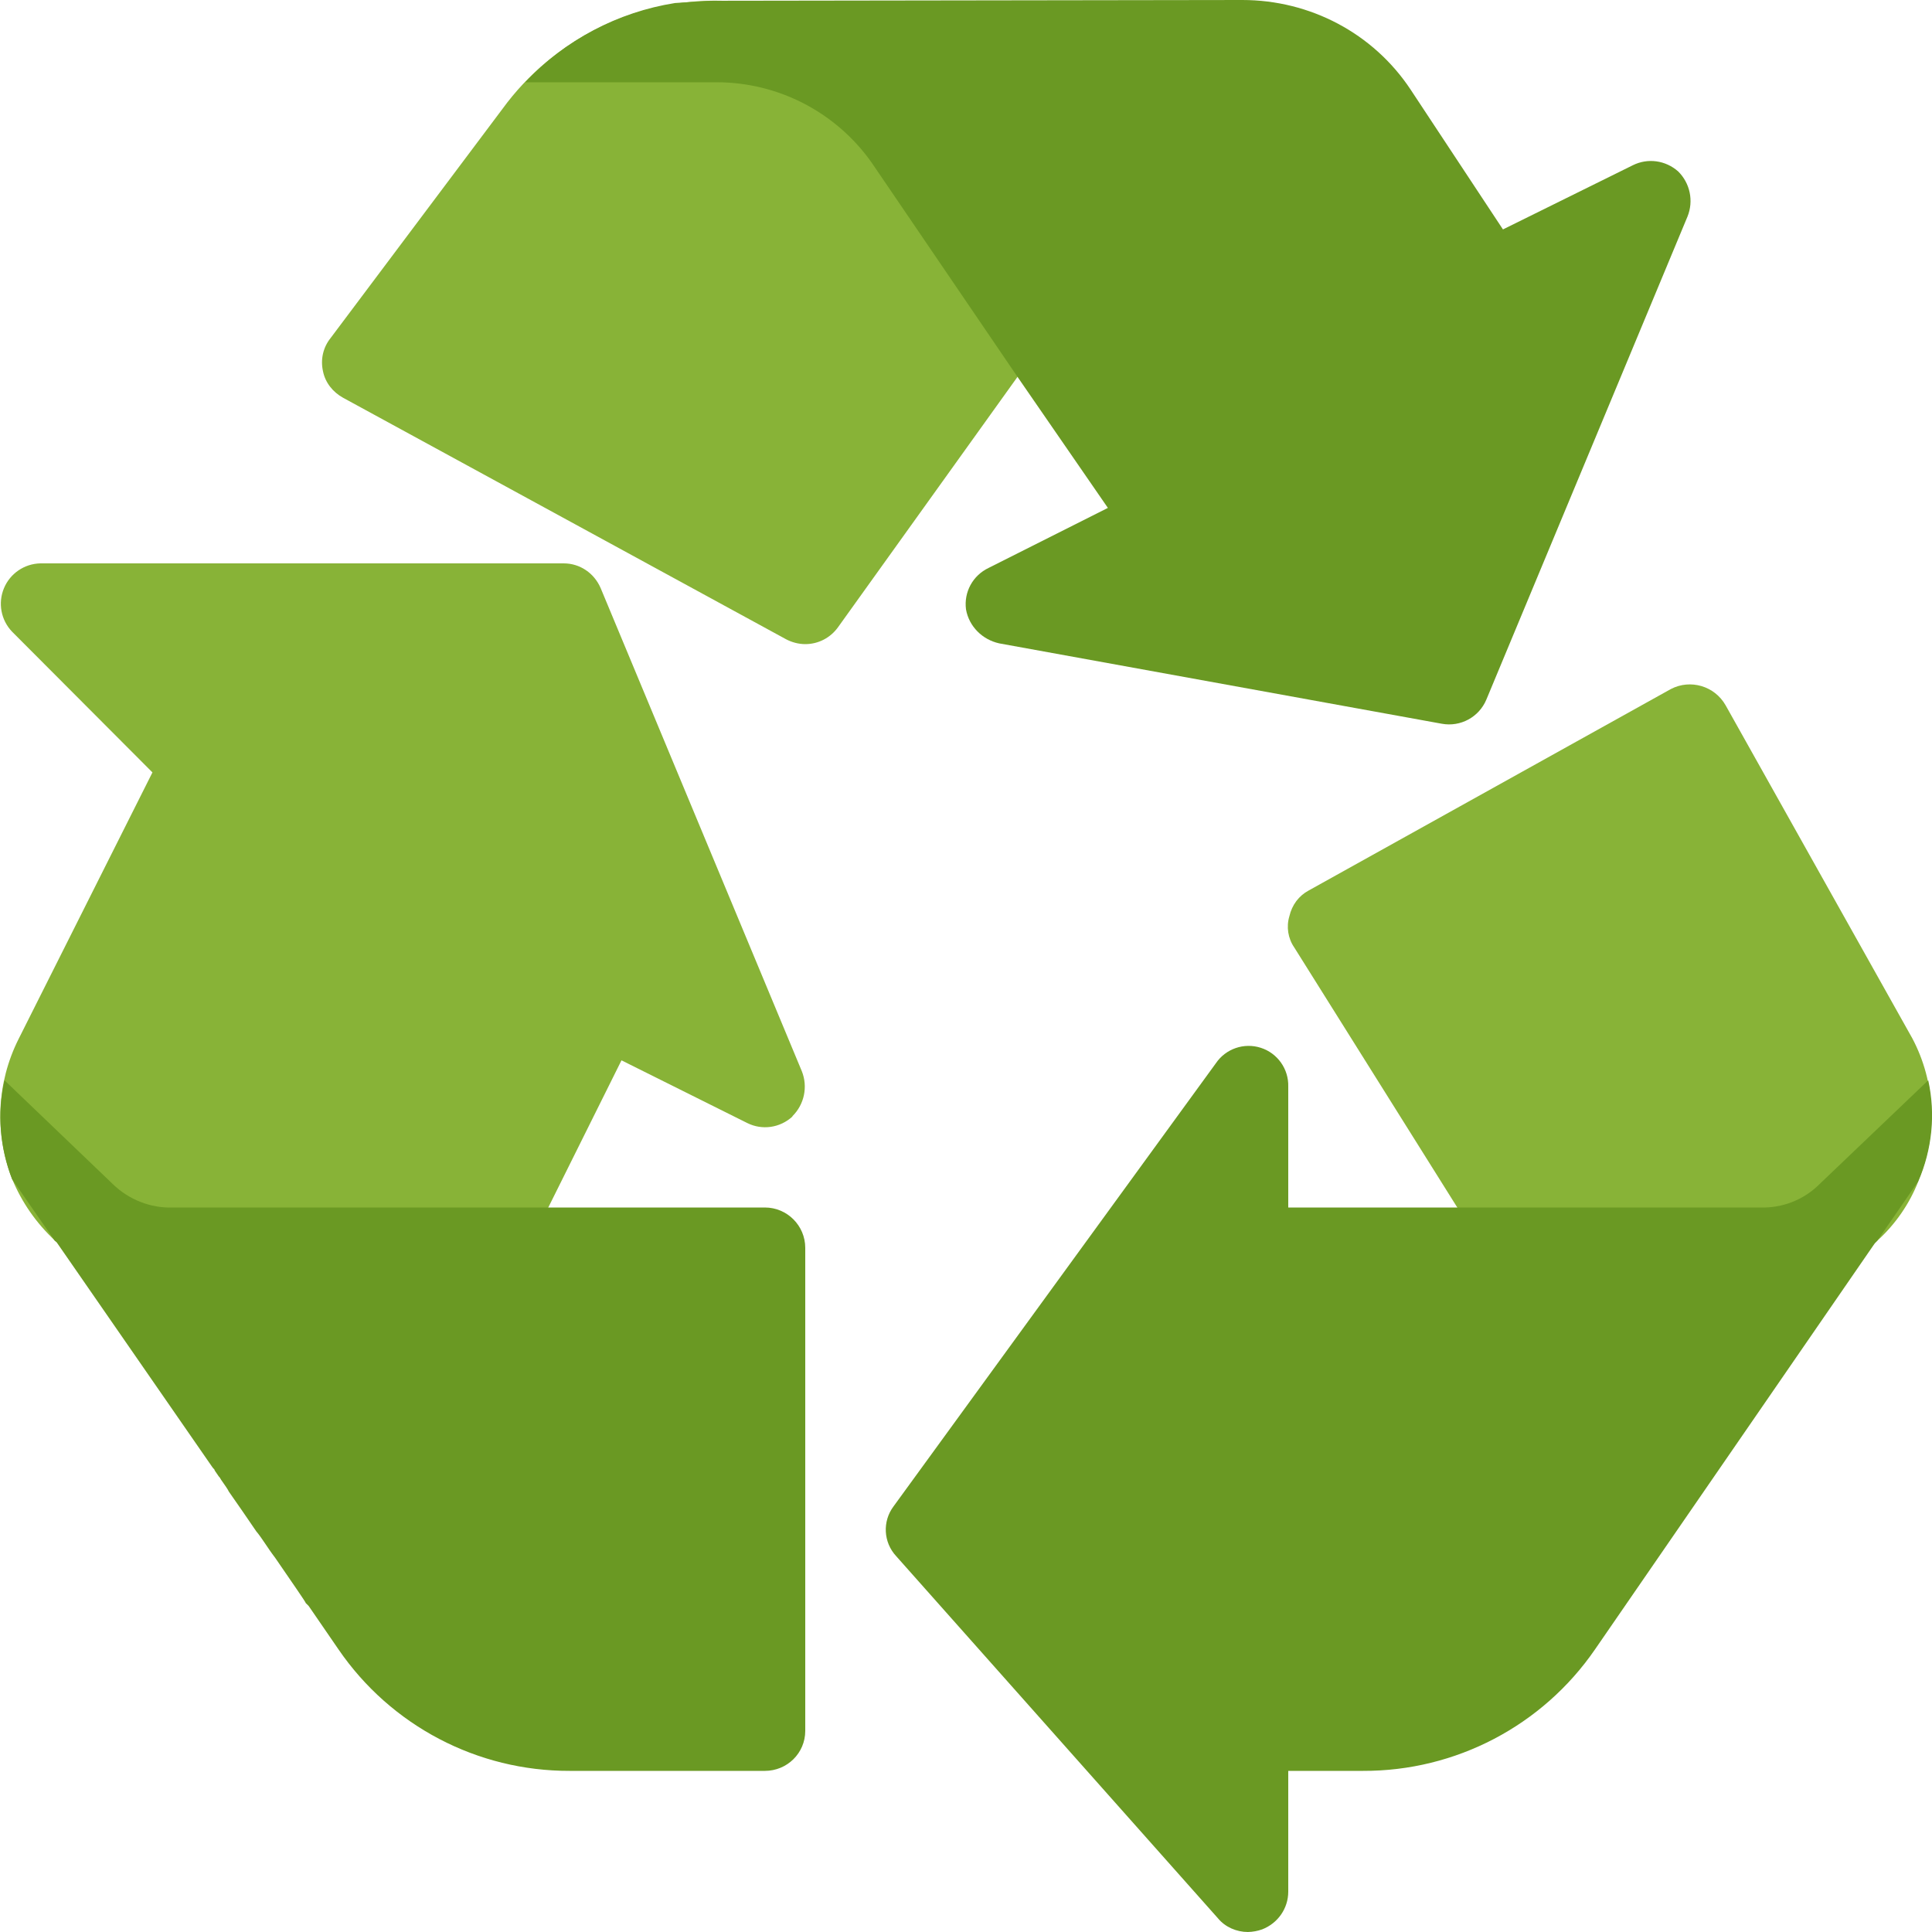
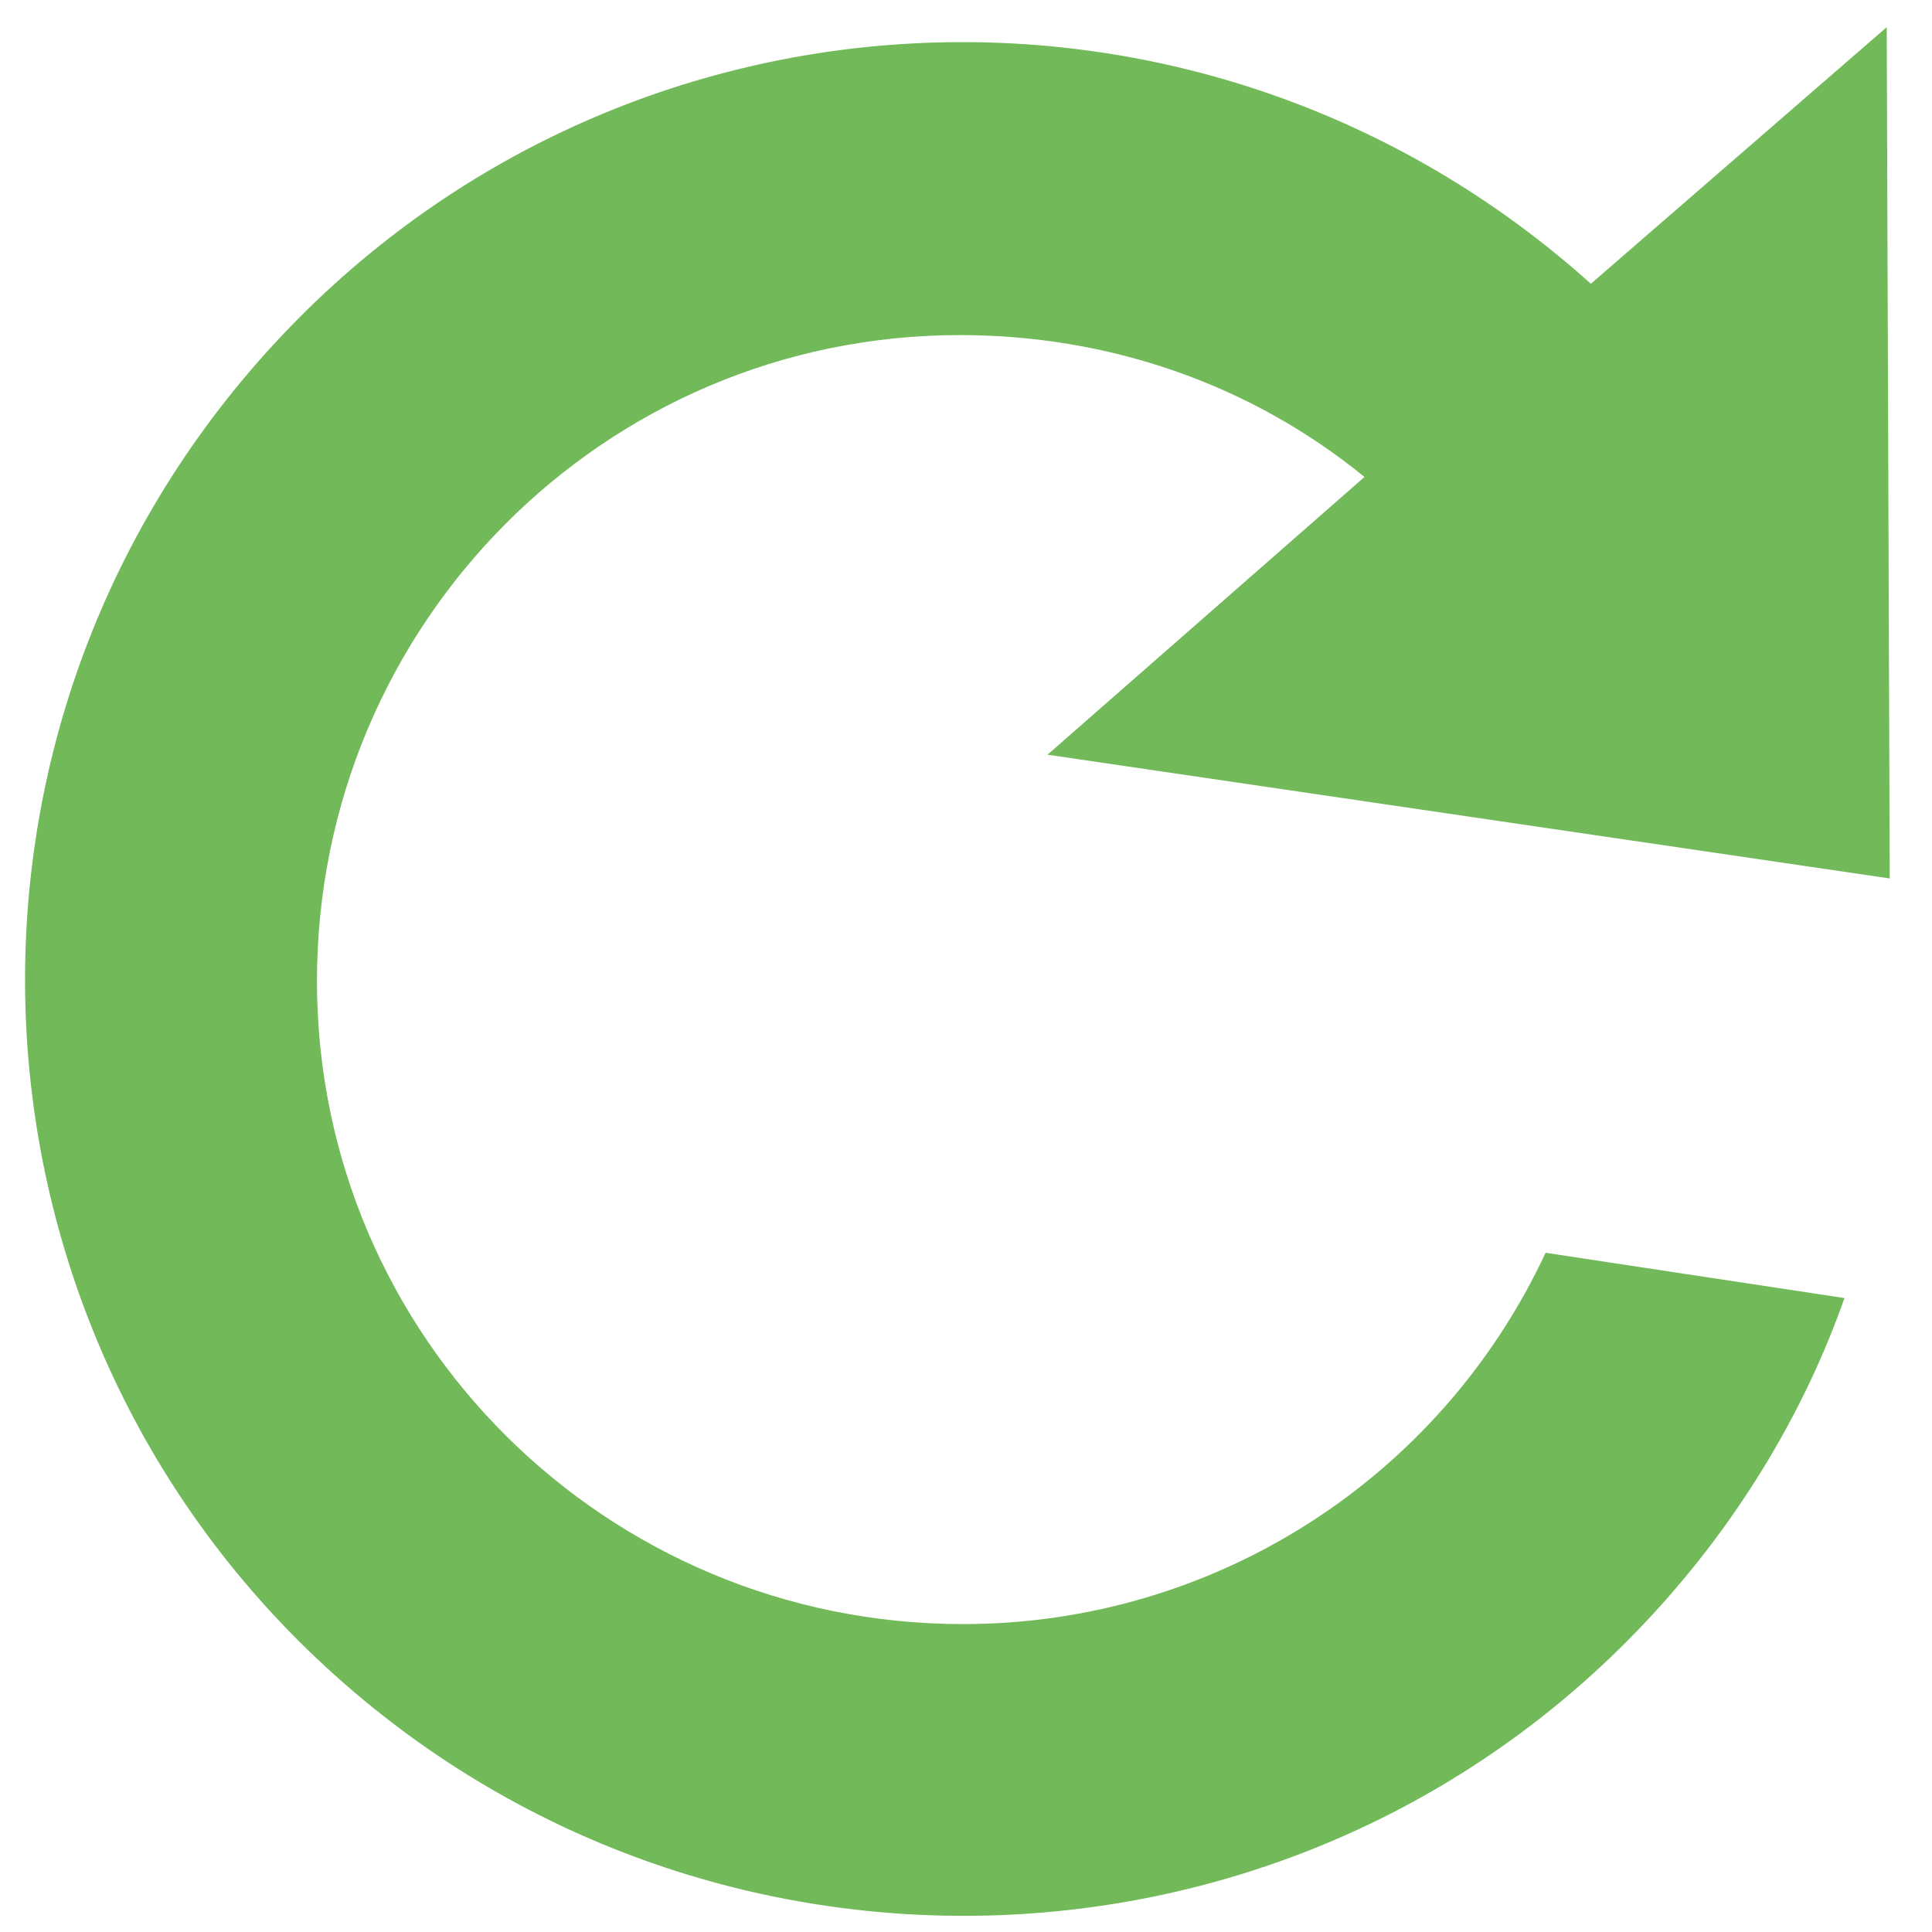
- <svg xmlns="http://www.w3.org/2000/svg" viewBox="0 0 512 512" width="64" height="64">
-   <path fill="#88b337" d="M508.4 313a42 42 0 01-10.9 15.8l-.6.6a44.2 44.2 0 01-30.5 12h-61c-3.7 0-7-2-9-5L386.2 320 343 251.1a9.7 9.7 0 01-1.3-8.3c.7-3 2.5-5.4 5.1-6.8l96-53.4c5.2-2.7 11.6-.8 14.5 4.3l49.5 88.3a43.8 43.8 0 011.5 37.8zM278.7 87.3l-9 12.5-47.6 66.4c-2 2.8-5.2 4.5-8.7 4.5-1.8 0-3.6-.5-5.1-1.3l-117.4-64c-2.7-1.5-4.7-4-5.3-7-.7-3.1 0-6.3 2-8.8l45.6-60.8A69.8 69.8 0 01191.4.2a72 72 0 0157 31L278.7 75c2.5 3.7 2.5 8.5 0 12.2zM210 295.9c-3.3 3-8 3.7-12 1.7L164.7 281l-19.4 39-7.7 15.4a11 11 0 01-9.6 6H45.7A43.6 43.6 0 0115 329.1l-.5-.4c-4.9-4.6-8.7-10-11.3-16.3a45.6 45.6 0 011.7-37l35.5-70.7-37.2-37.3a10.7 10.7 0 017.5-18.1h138.7c4.3 0 8.1 2.6 9.8 6.6l53.3 128a11 11 0 01-2.5 11.9z" />
-   <path fill="#6a9923" d="M213.4 330.7v128c0 5.9-4.8 10.6-10.7 10.6H151a74 74 0 01-61.3-32.2l-7.9-11.5-.8-.8c.2 0-4-6-8.1-12-2-2.6-3.4-5.1-5-7-5.5-8.1-8.5-12.2-7.2-10.5-1-1.7-2.1-3-2.5-3.8l-.2-.2c-.9-1.3-1.2-1.7-1.2-1.9l-.3-.3-.3-.4L15 329.2l-.5-.4-11.3-16.3c-3.2-8.3-4-17.4-2-26.2l28.7 27.5c4.2 4.1 10 6.4 15.8 6.2h157c5.9 0 10.7 4.8 10.7 10.7zM447.2 57.4l-53.3 128a10.7 10.7 0 01-11.8 6.4l-117.3-21.3c-4.5-1-8-4.5-8.8-9-.6-4.6 1.8-9 6-11l31.6-15.9-24-34.8L231 43.1a50.3 50.3 0 00-41-21.3h-50.8a69.4 69.4 0 0139.7-21l9.6-.6h3L329.2 0c18 0 34.7 8.8 44.6 23.7l24.5 37.1 34.4-17c4-2 8.7-1.3 12 1.6a11 11 0 012.5 12zM508.4 313l-10 14.5-.9 1.3-.6.6-74.2 107.7a74.3 74.3 0 01-61.5 32.2h-19.8v32c0 4.5-2.8 8.4-6.9 10a12 12 0 01-3.8.7c-3 0-6-1.3-7.9-3.6l-85.3-96a10.3 10.3 0 01-.7-13.2l85.4-117.4a10.5 10.5 0 0119.2 6.2v32h125c5.9.2 11.6-2 15.8-6.2l28.8-27.5c2 9 1 18.3-2.6 26.7z" />
+ <svg xmlns="http://www.w3.org/2000/svg" viewBox="0 0 64 64">
+   <path d="M31.9 53.8c-11.8 0-21.4-9.5-21.4-21.3S20 11.1 31.8 11.1c4.9 0 9.6 1.6 13.4 4.7L34.7 25l27.9 4.1L62.5.9l-9.8 8.5C39.9-2.1 20.3-1.1 8.8 11.7s-10.4 32.4 2.3 43.8S43.5 66 55 53.2c2.7-3 4.8-6.5 6.1-10.2l-9.9-1.5c-3.5 7.5-11 12.3-19.3 12.3z" fill="#71b959" />
</svg>
